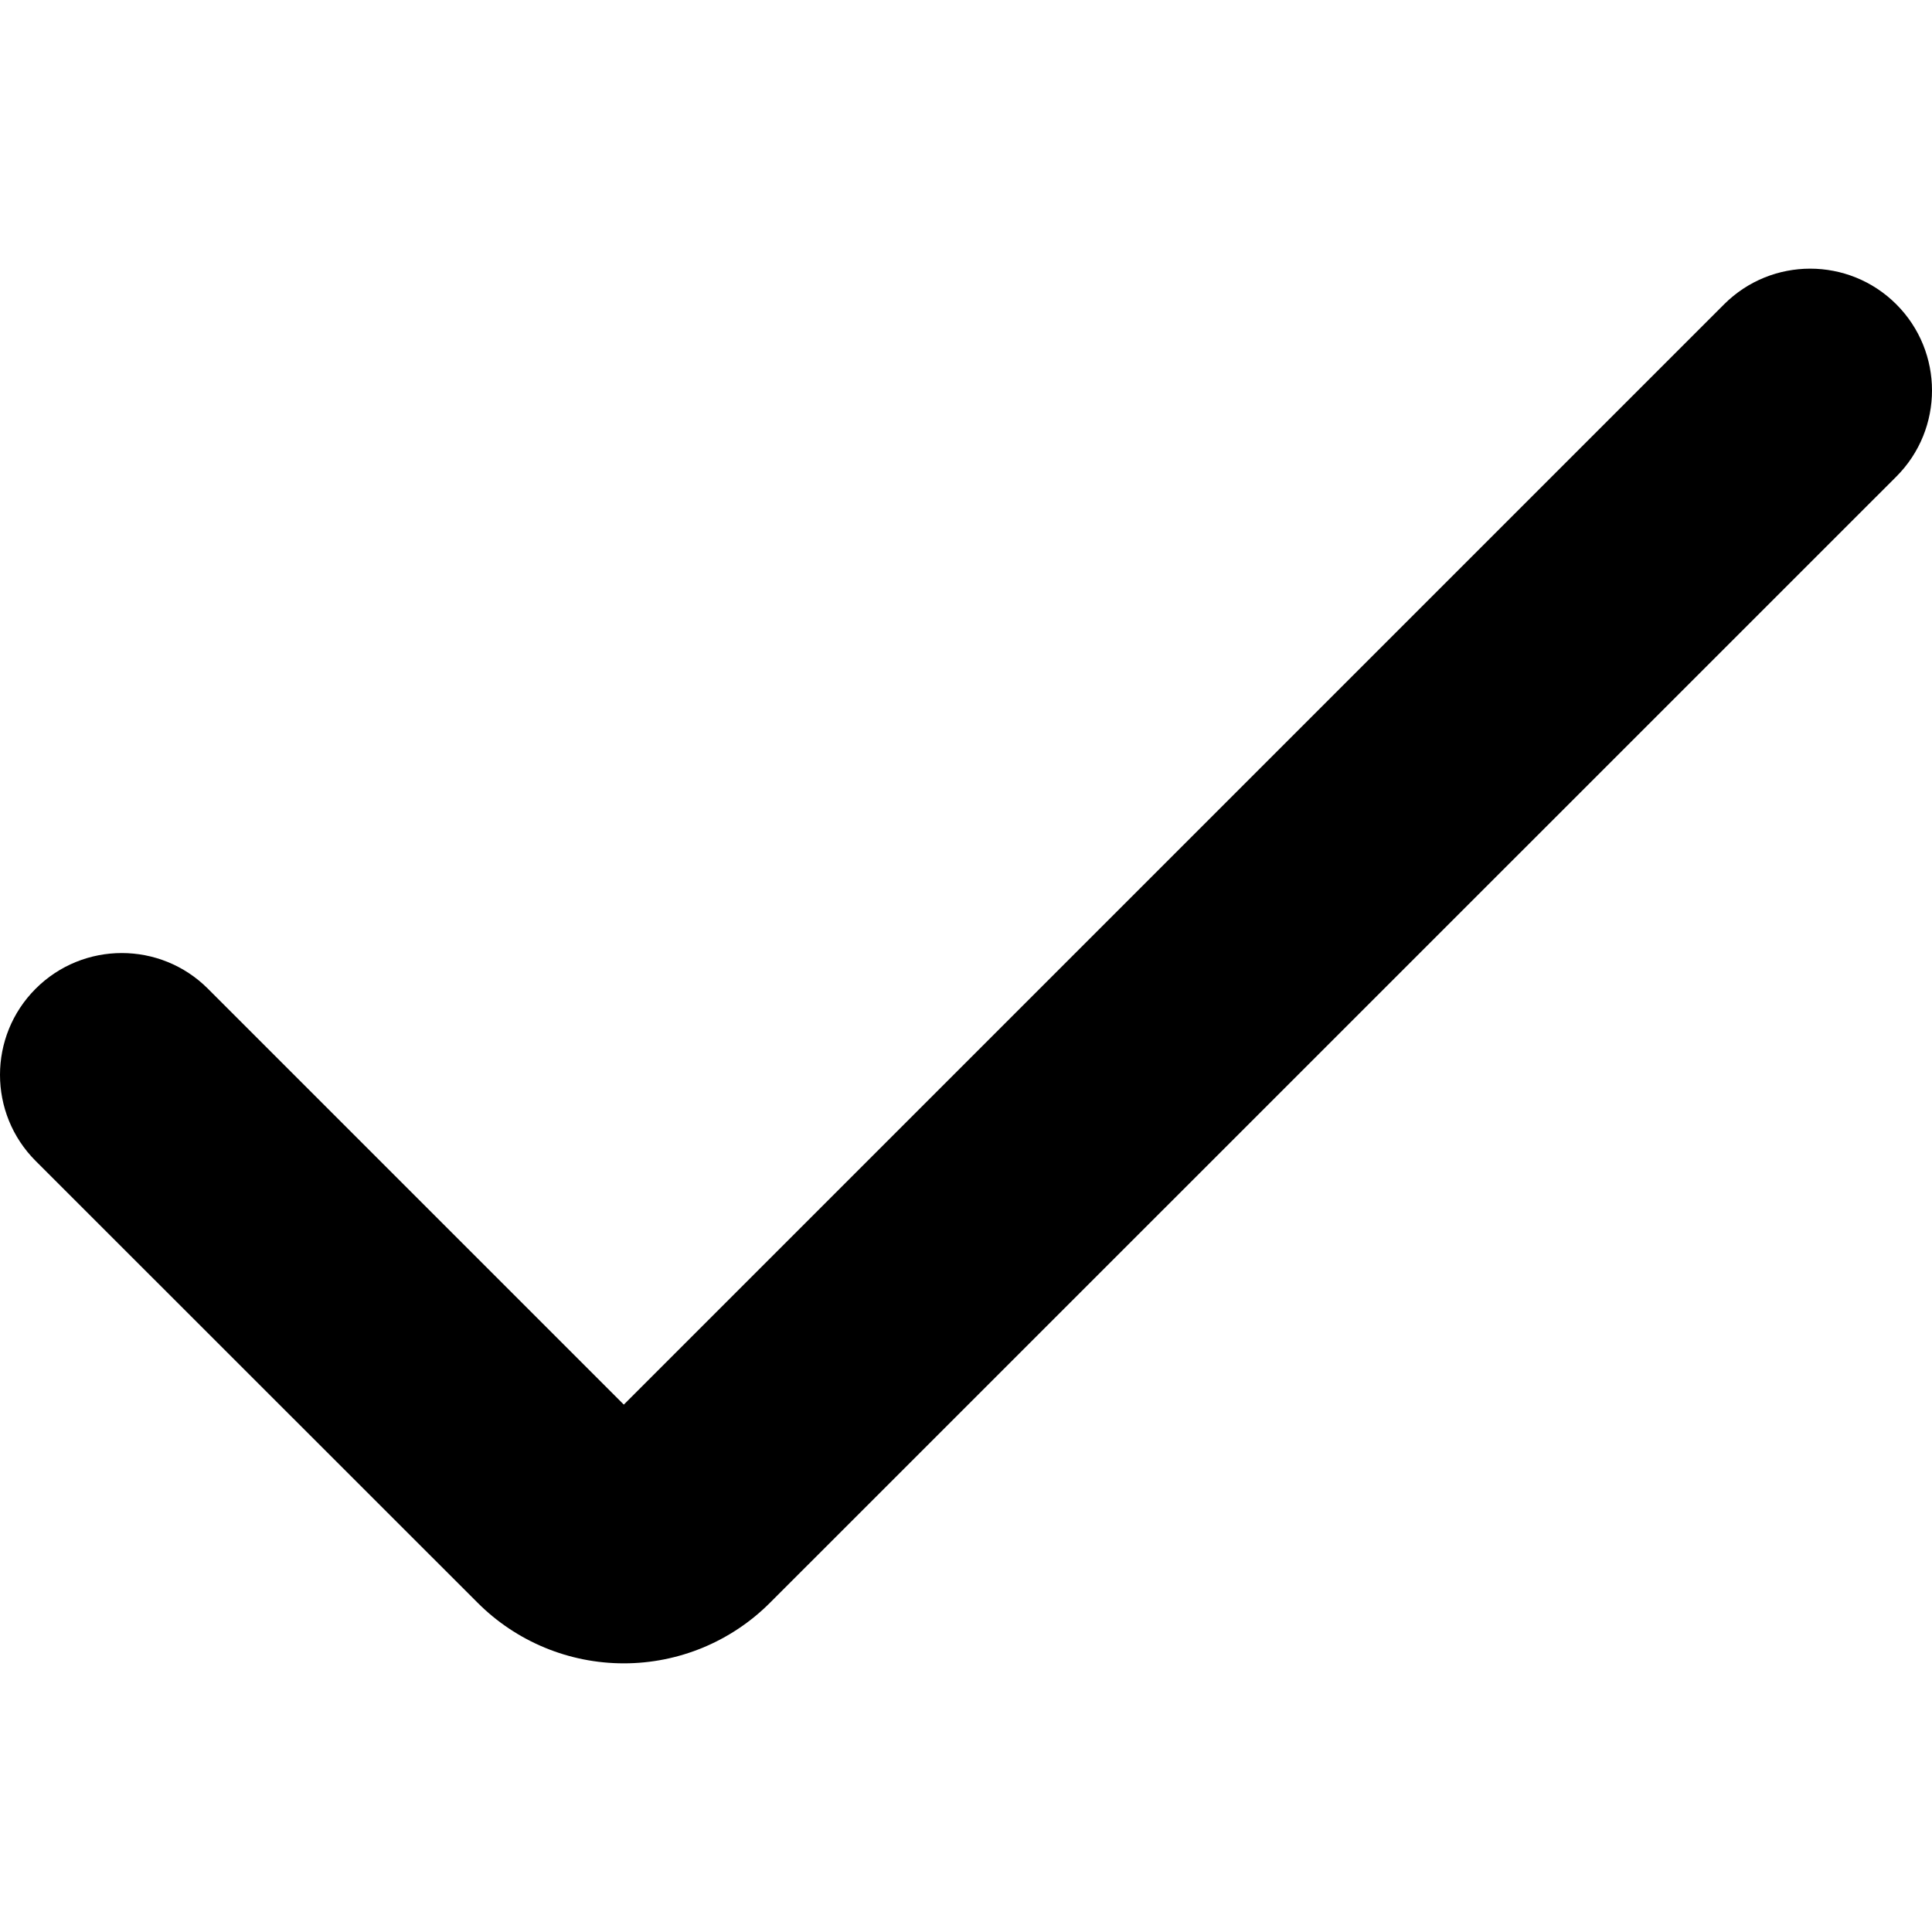
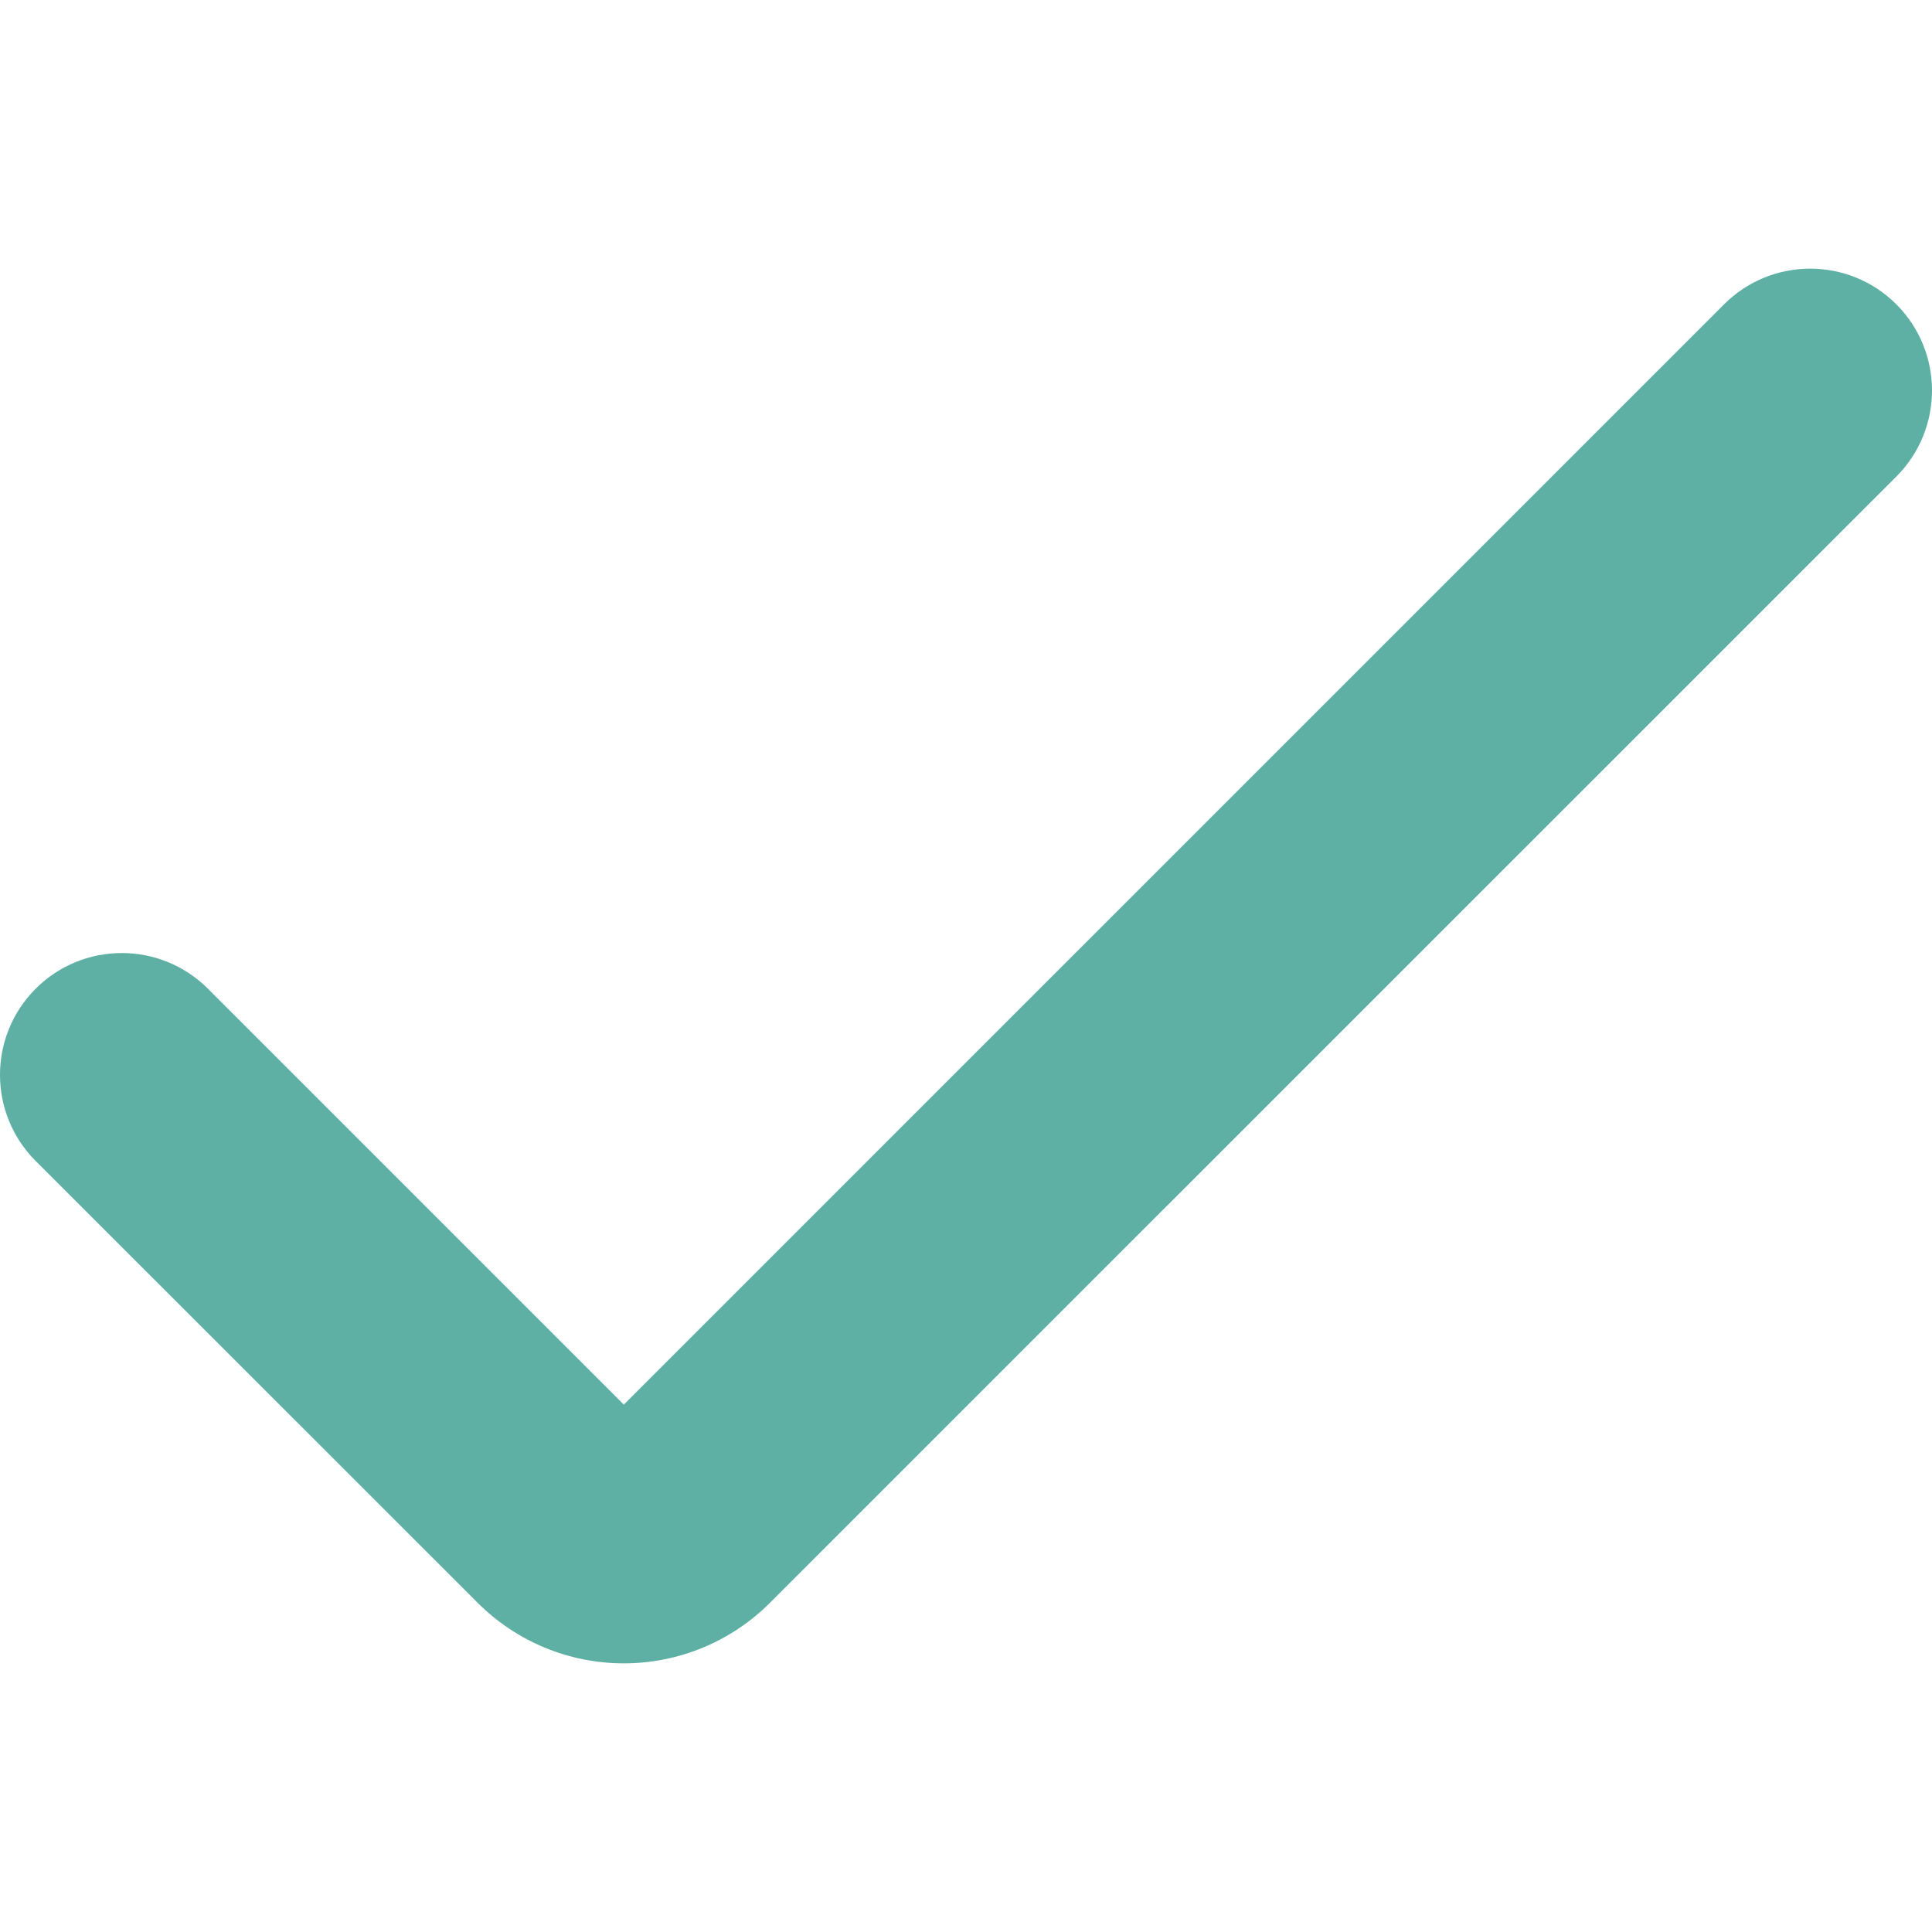
<svg xmlns="http://www.w3.org/2000/svg" version="1.1" id="Capa_1" x="0px" y="0px" viewBox="0 0 507.506 507.506" style="enable-background:new 0 0 507.506 507.506;" xml:space="preserve" width="512" height="512">
  <g>
-     <path d="M163.865,436.934c-14.406,0.006-28.222-5.72-38.4-15.915L9.369,304.966c-12.492-12.496-12.492-32.752,0-45.248l0,0   c12.496-12.492,32.752-12.492,45.248,0l109.248,109.248L452.889,79.942c12.496-12.492,32.752-12.492,45.248,0l0,0   c12.492,12.496,12.492,32.752,0,45.248L202.265,421.019C192.087,431.214,178.271,436.94,163.865,436.934z" />
+     <path fill="rgb(94 176 164)" d="M163.865,436.934c-14.406,0.006-28.222-5.72-38.4-15.915L9.369,304.966c-12.492-12.496-12.492-32.752,0-45.248l0,0   c12.496-12.492,32.752-12.492,45.248,0l109.248,109.248L452.889,79.942c12.496-12.492,32.752-12.492,45.248,0l0,0   c12.492,12.496,12.492,32.752,0,45.248L202.265,421.019C192.087,431.214,178.271,436.94,163.865,436.934z" />
  </g>
</svg>
